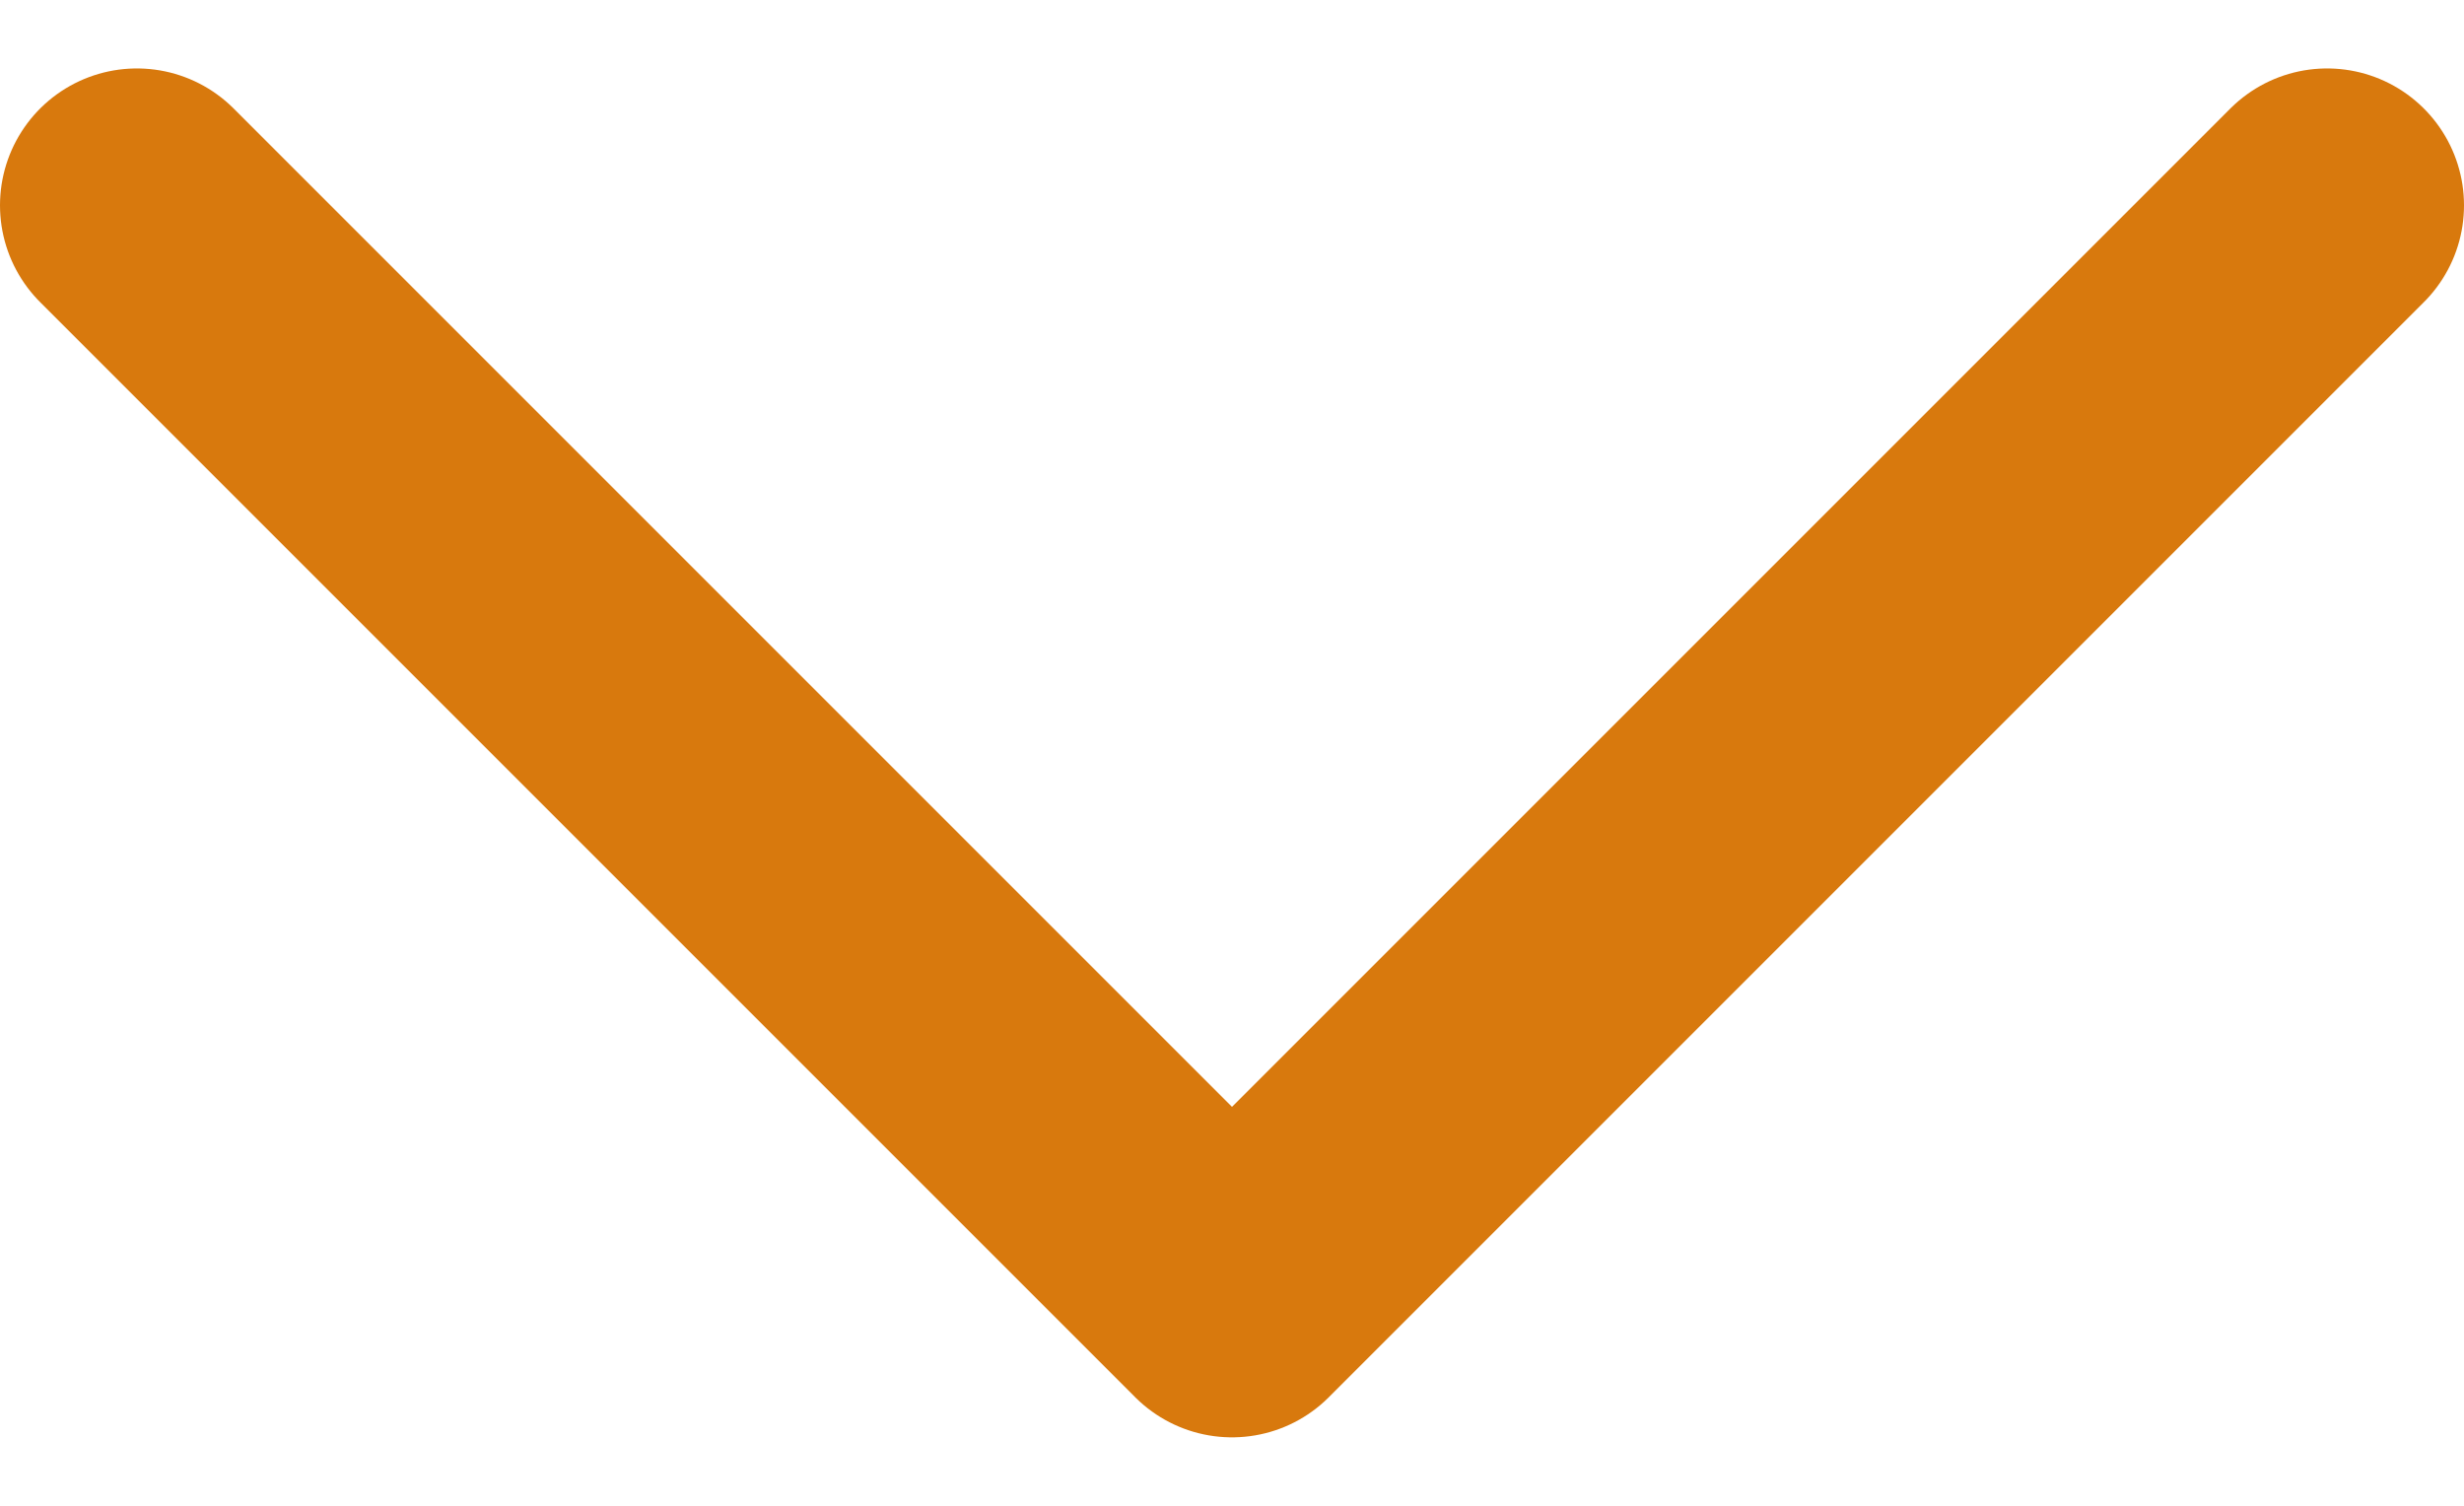
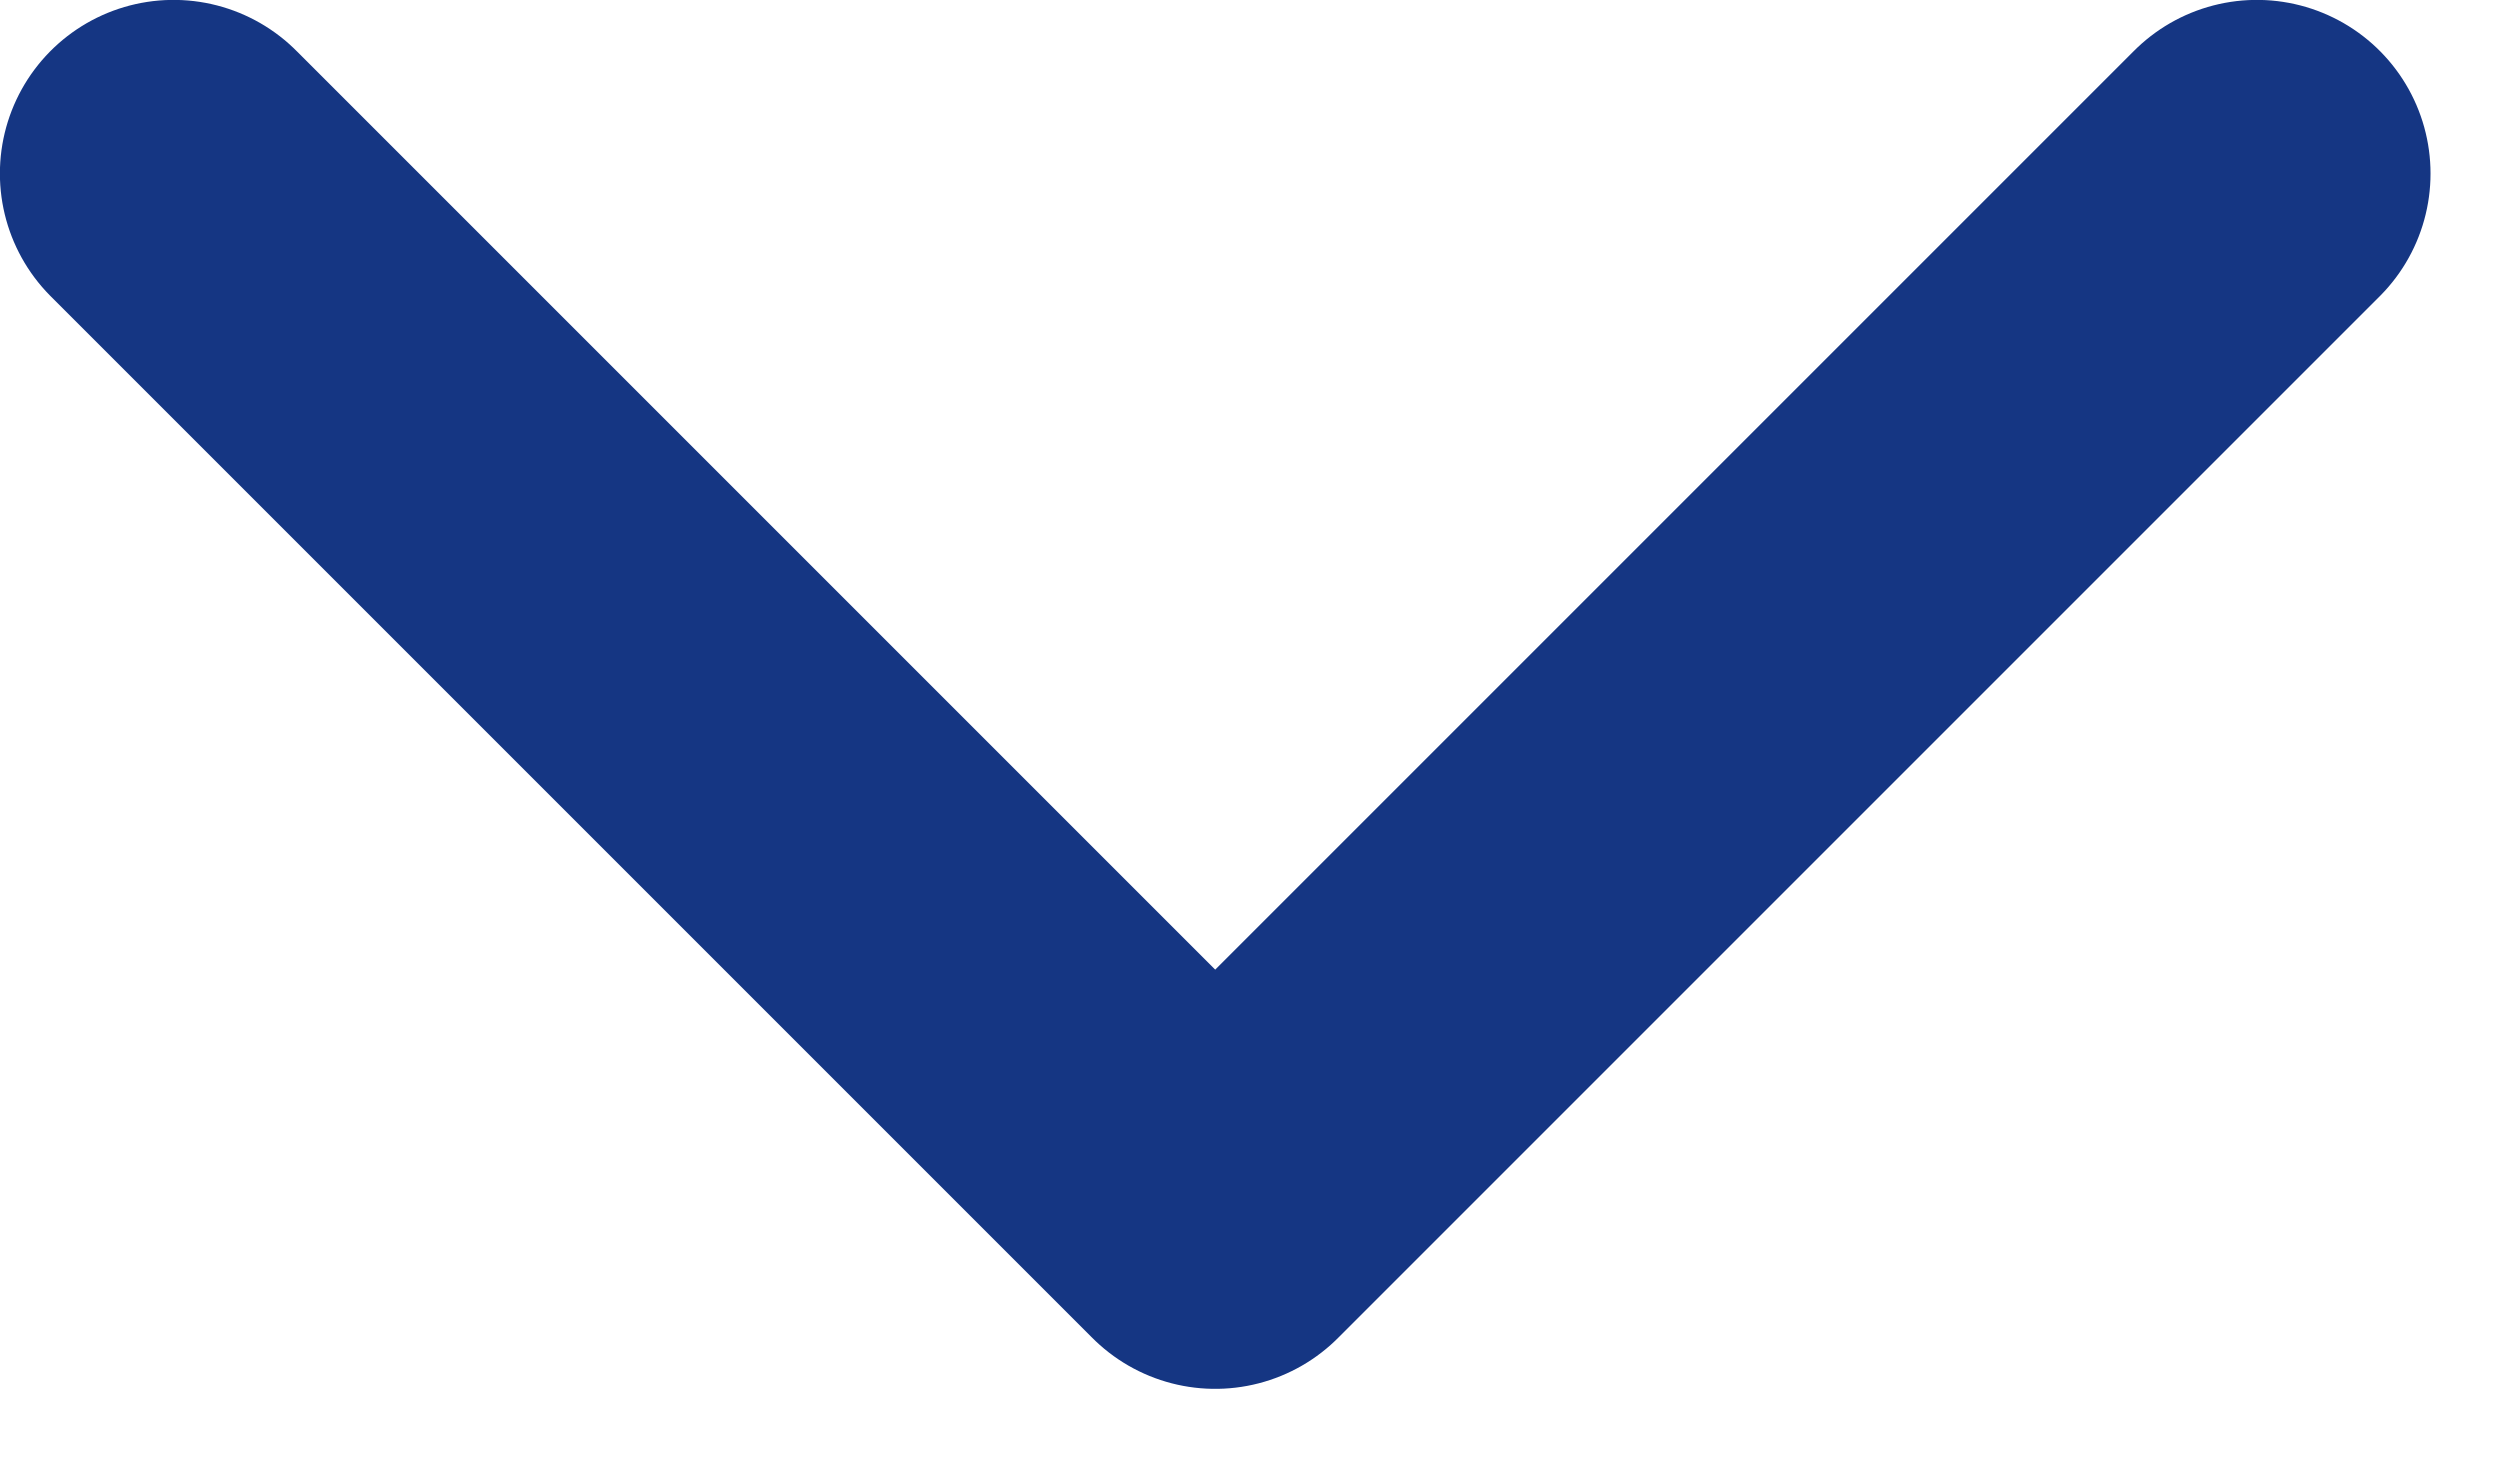
- <svg xmlns="http://www.w3.org/2000/svg" width="18" height="11" viewBox="0 0 18 11" fill="none">
-   <path d="M1 1.5L9 9.5L17 1.5" stroke="#D8790D" stroke-width="2" stroke-linecap="round" stroke-linejoin="round" />
+ <svg xmlns="http://www.w3.org/2000/svg" width="12" height="7" viewBox="0 0 12 7" fill="none">
+   <path d="M0.833 0.833L5.833 5.833L10.833 0.833" stroke="#153683" stroke-width="1.667" stroke-linecap="round" stroke-linejoin="round" />
</svg>
